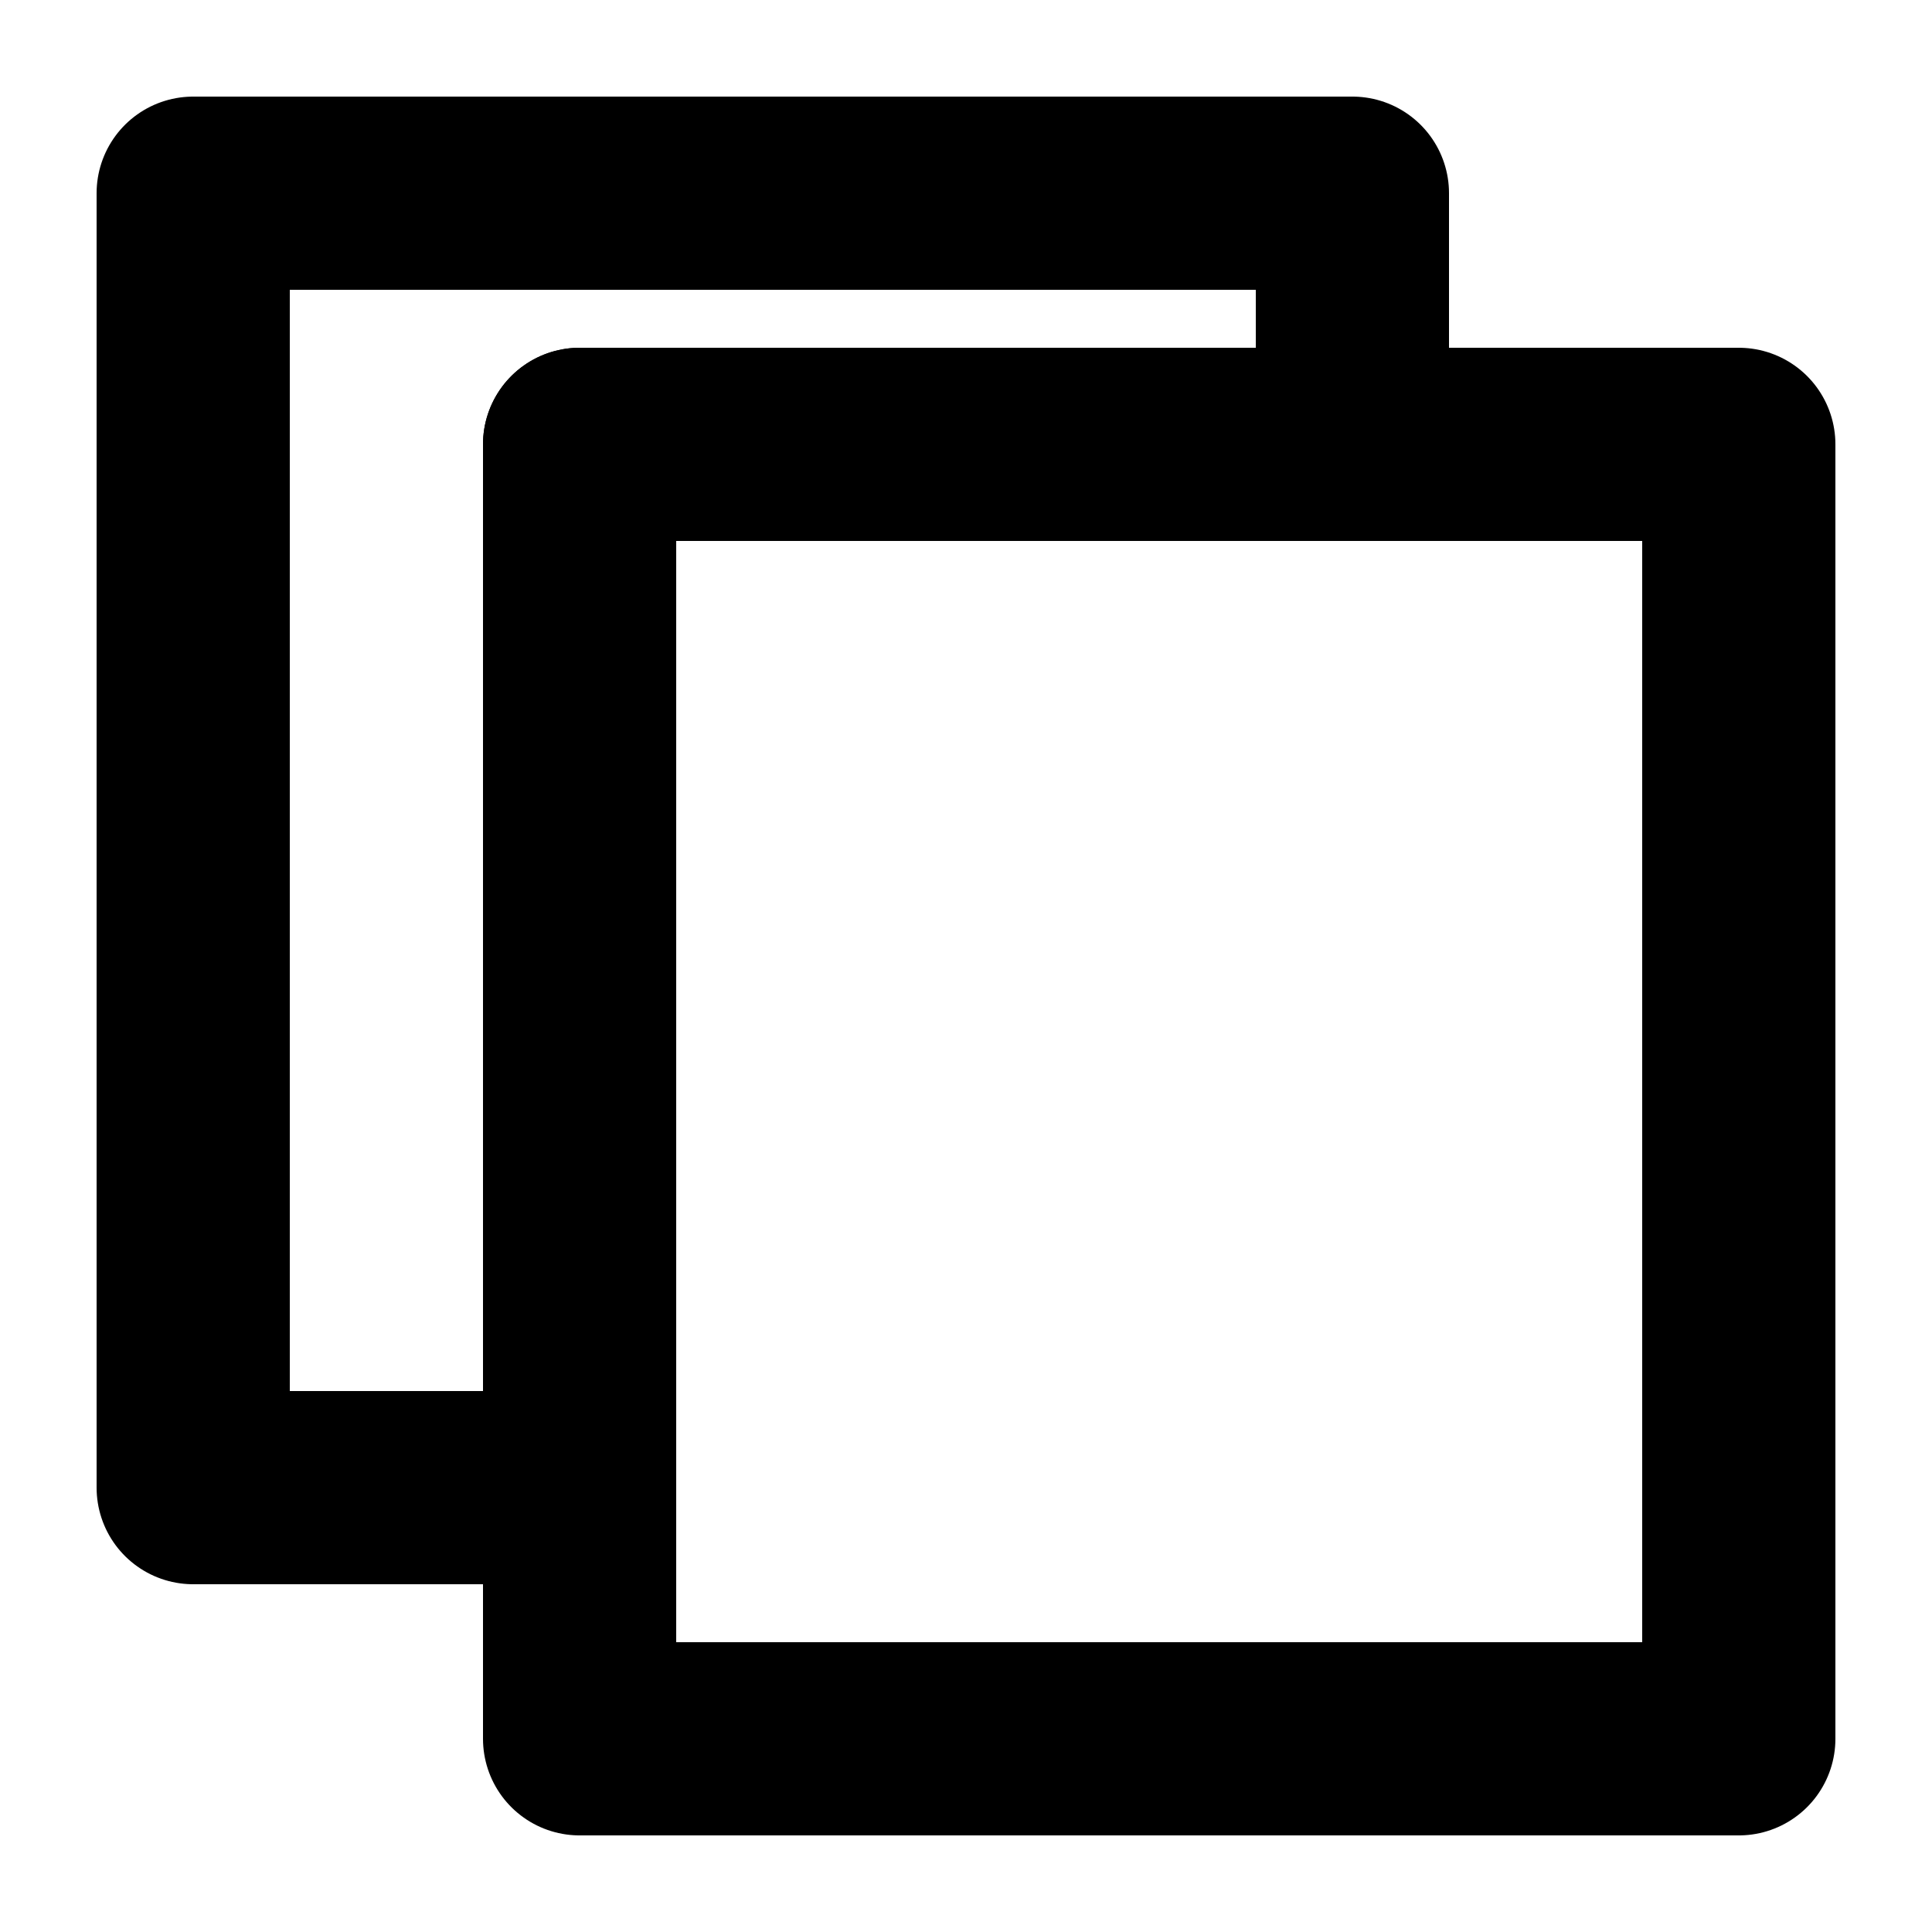
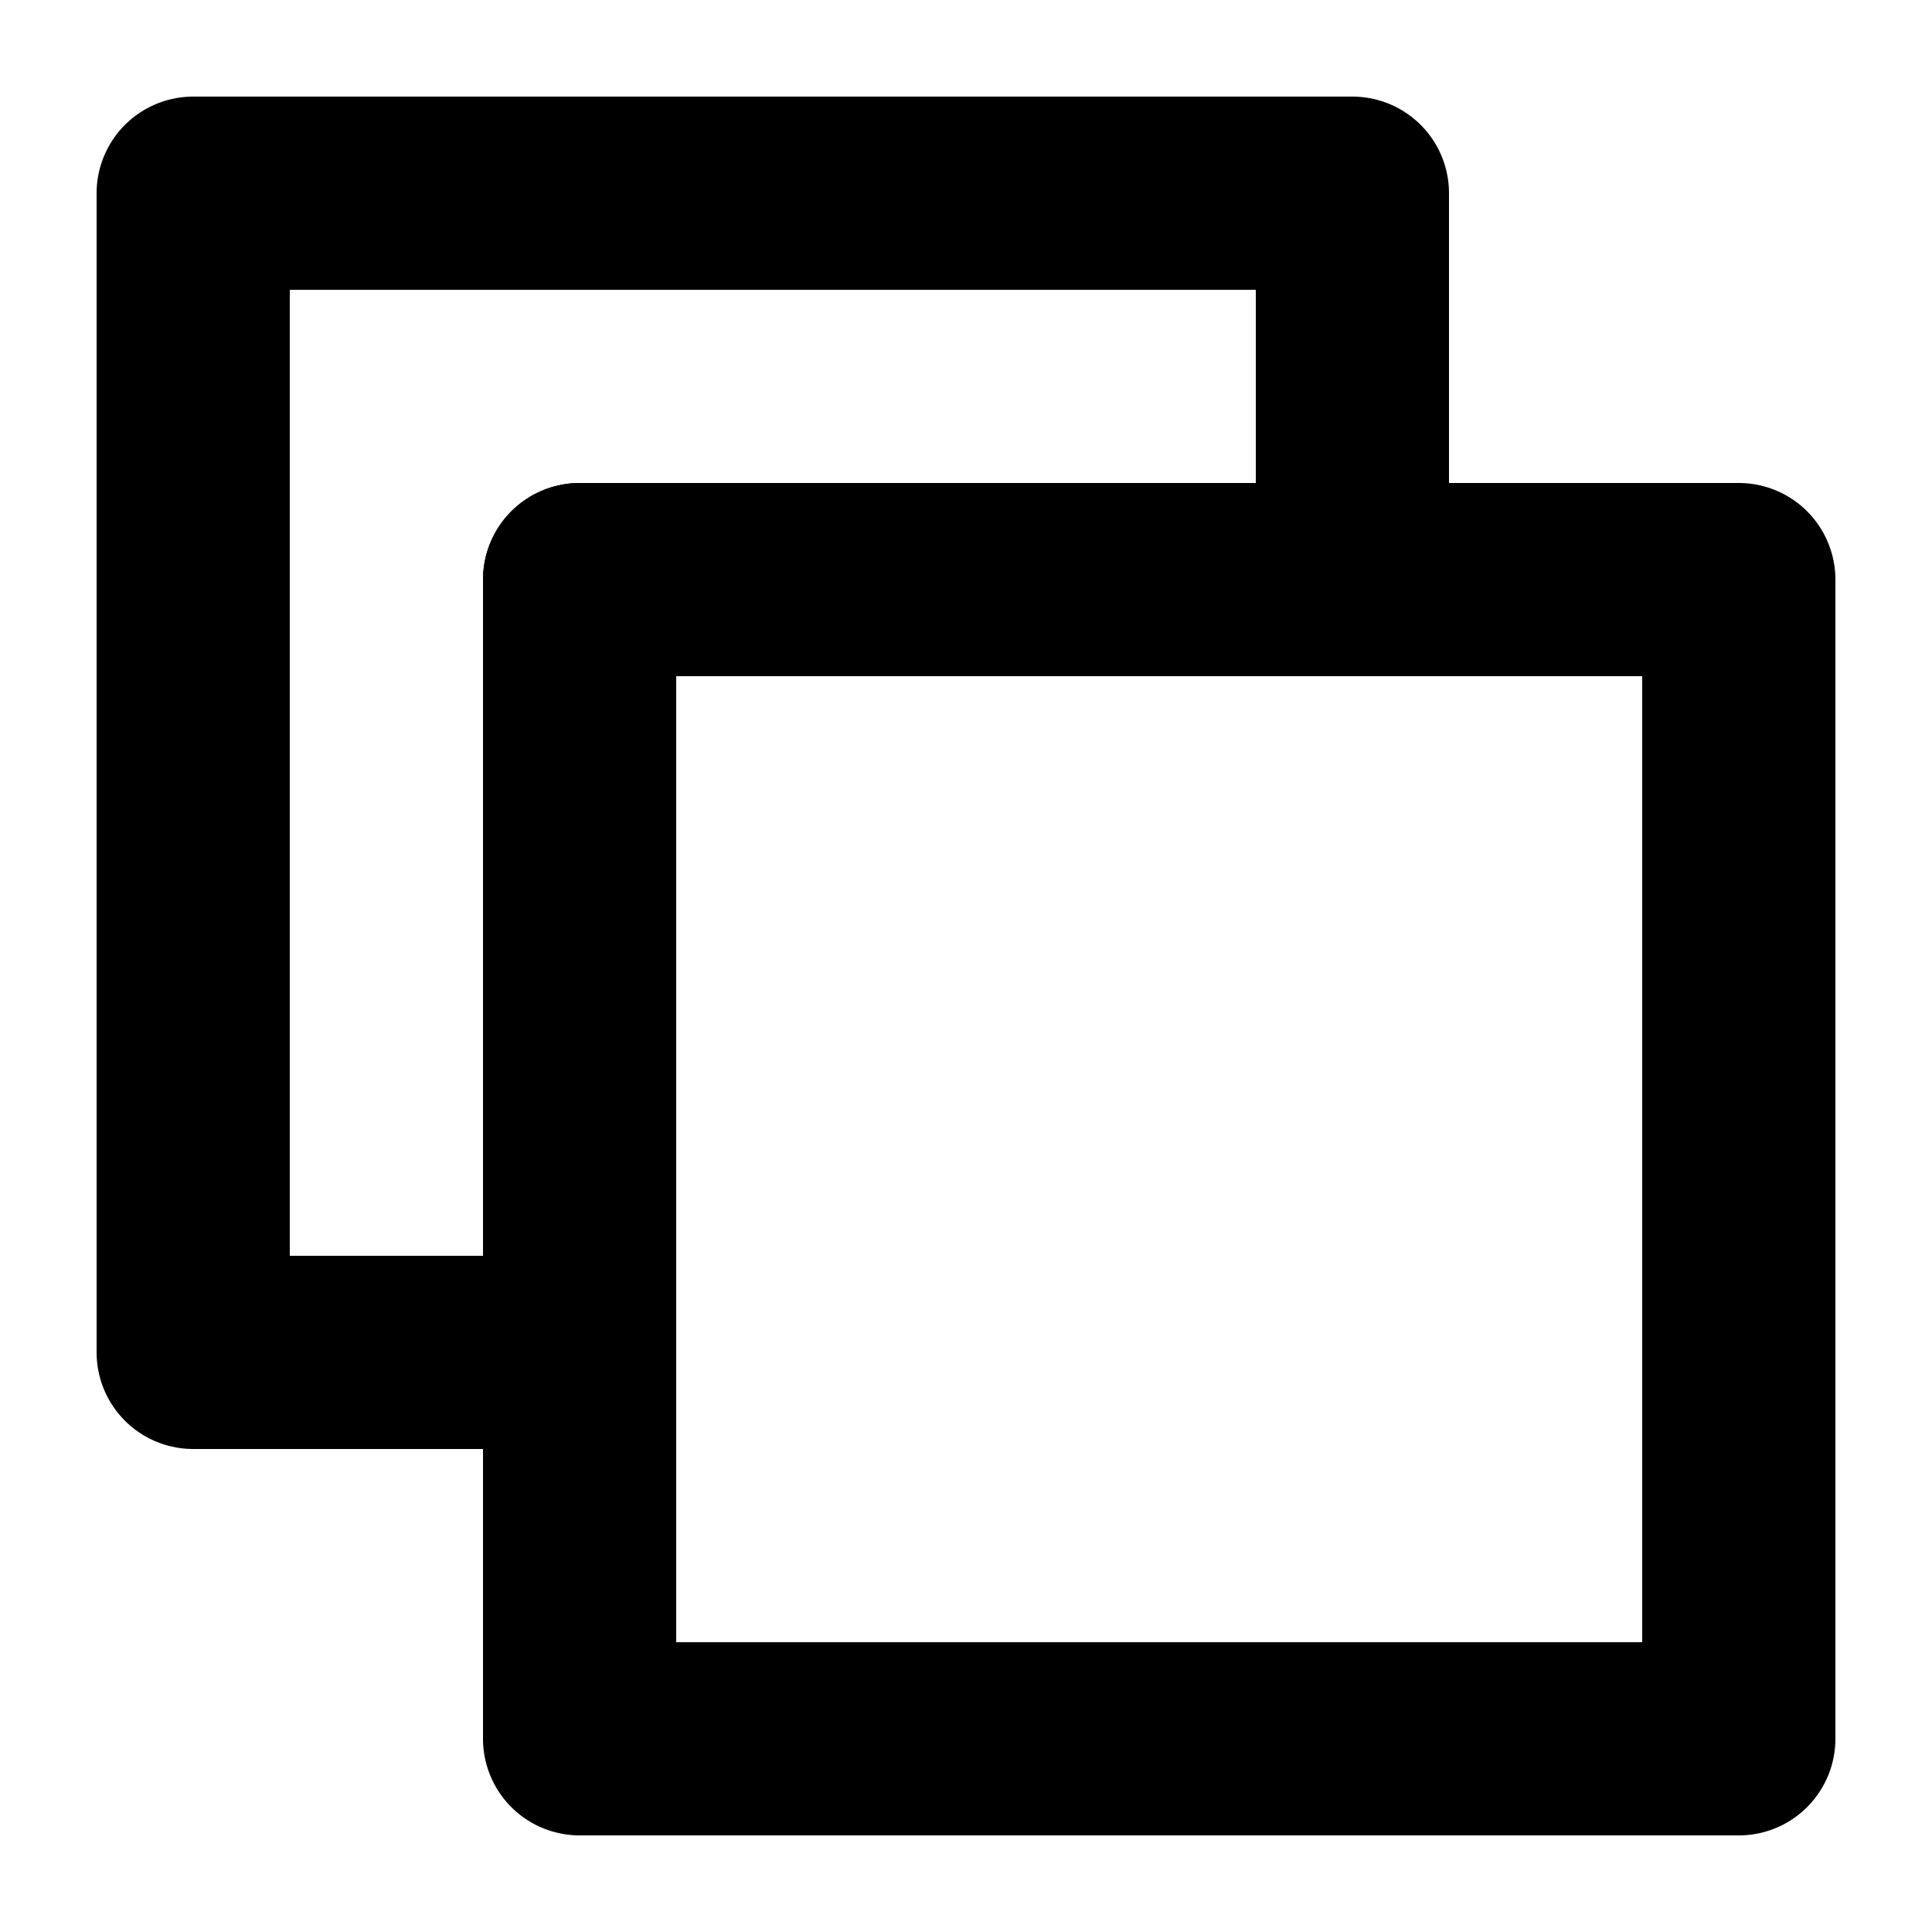
- <svg xmlns="http://www.w3.org/2000/svg" width="100%" height="100%" viewBox="0 0 100 100" fill="none">
-   <path d="M10 10V77H30V23H70V10H10Z" stroke="currentColor" stroke-width="10" stroke-linecap="round" stroke-linejoin="round" />
-   <path fill-rule="evenodd" clip-rule="evenodd" d="M70 23H30V77V90H90V23H70Z" stroke="currentColor" stroke-width="10" stroke-linecap="round" stroke-linejoin="round" />
+ <svg xmlns="http://www.w3.org/2000/svg" width="100" height="100" viewBox="0 0 100 100" fill="none">
+   <path d="M10 10H70V30H30V70H10V10Z" stroke="black" stroke-width="10" stroke-linecap="round" stroke-linejoin="round" />
+   <path fill-rule="evenodd" clip-rule="evenodd" d="M70 30H30V70V90H90V30H70Z" stroke="black" stroke-width="10" stroke-linecap="round" stroke-linejoin="round" />
</svg>
